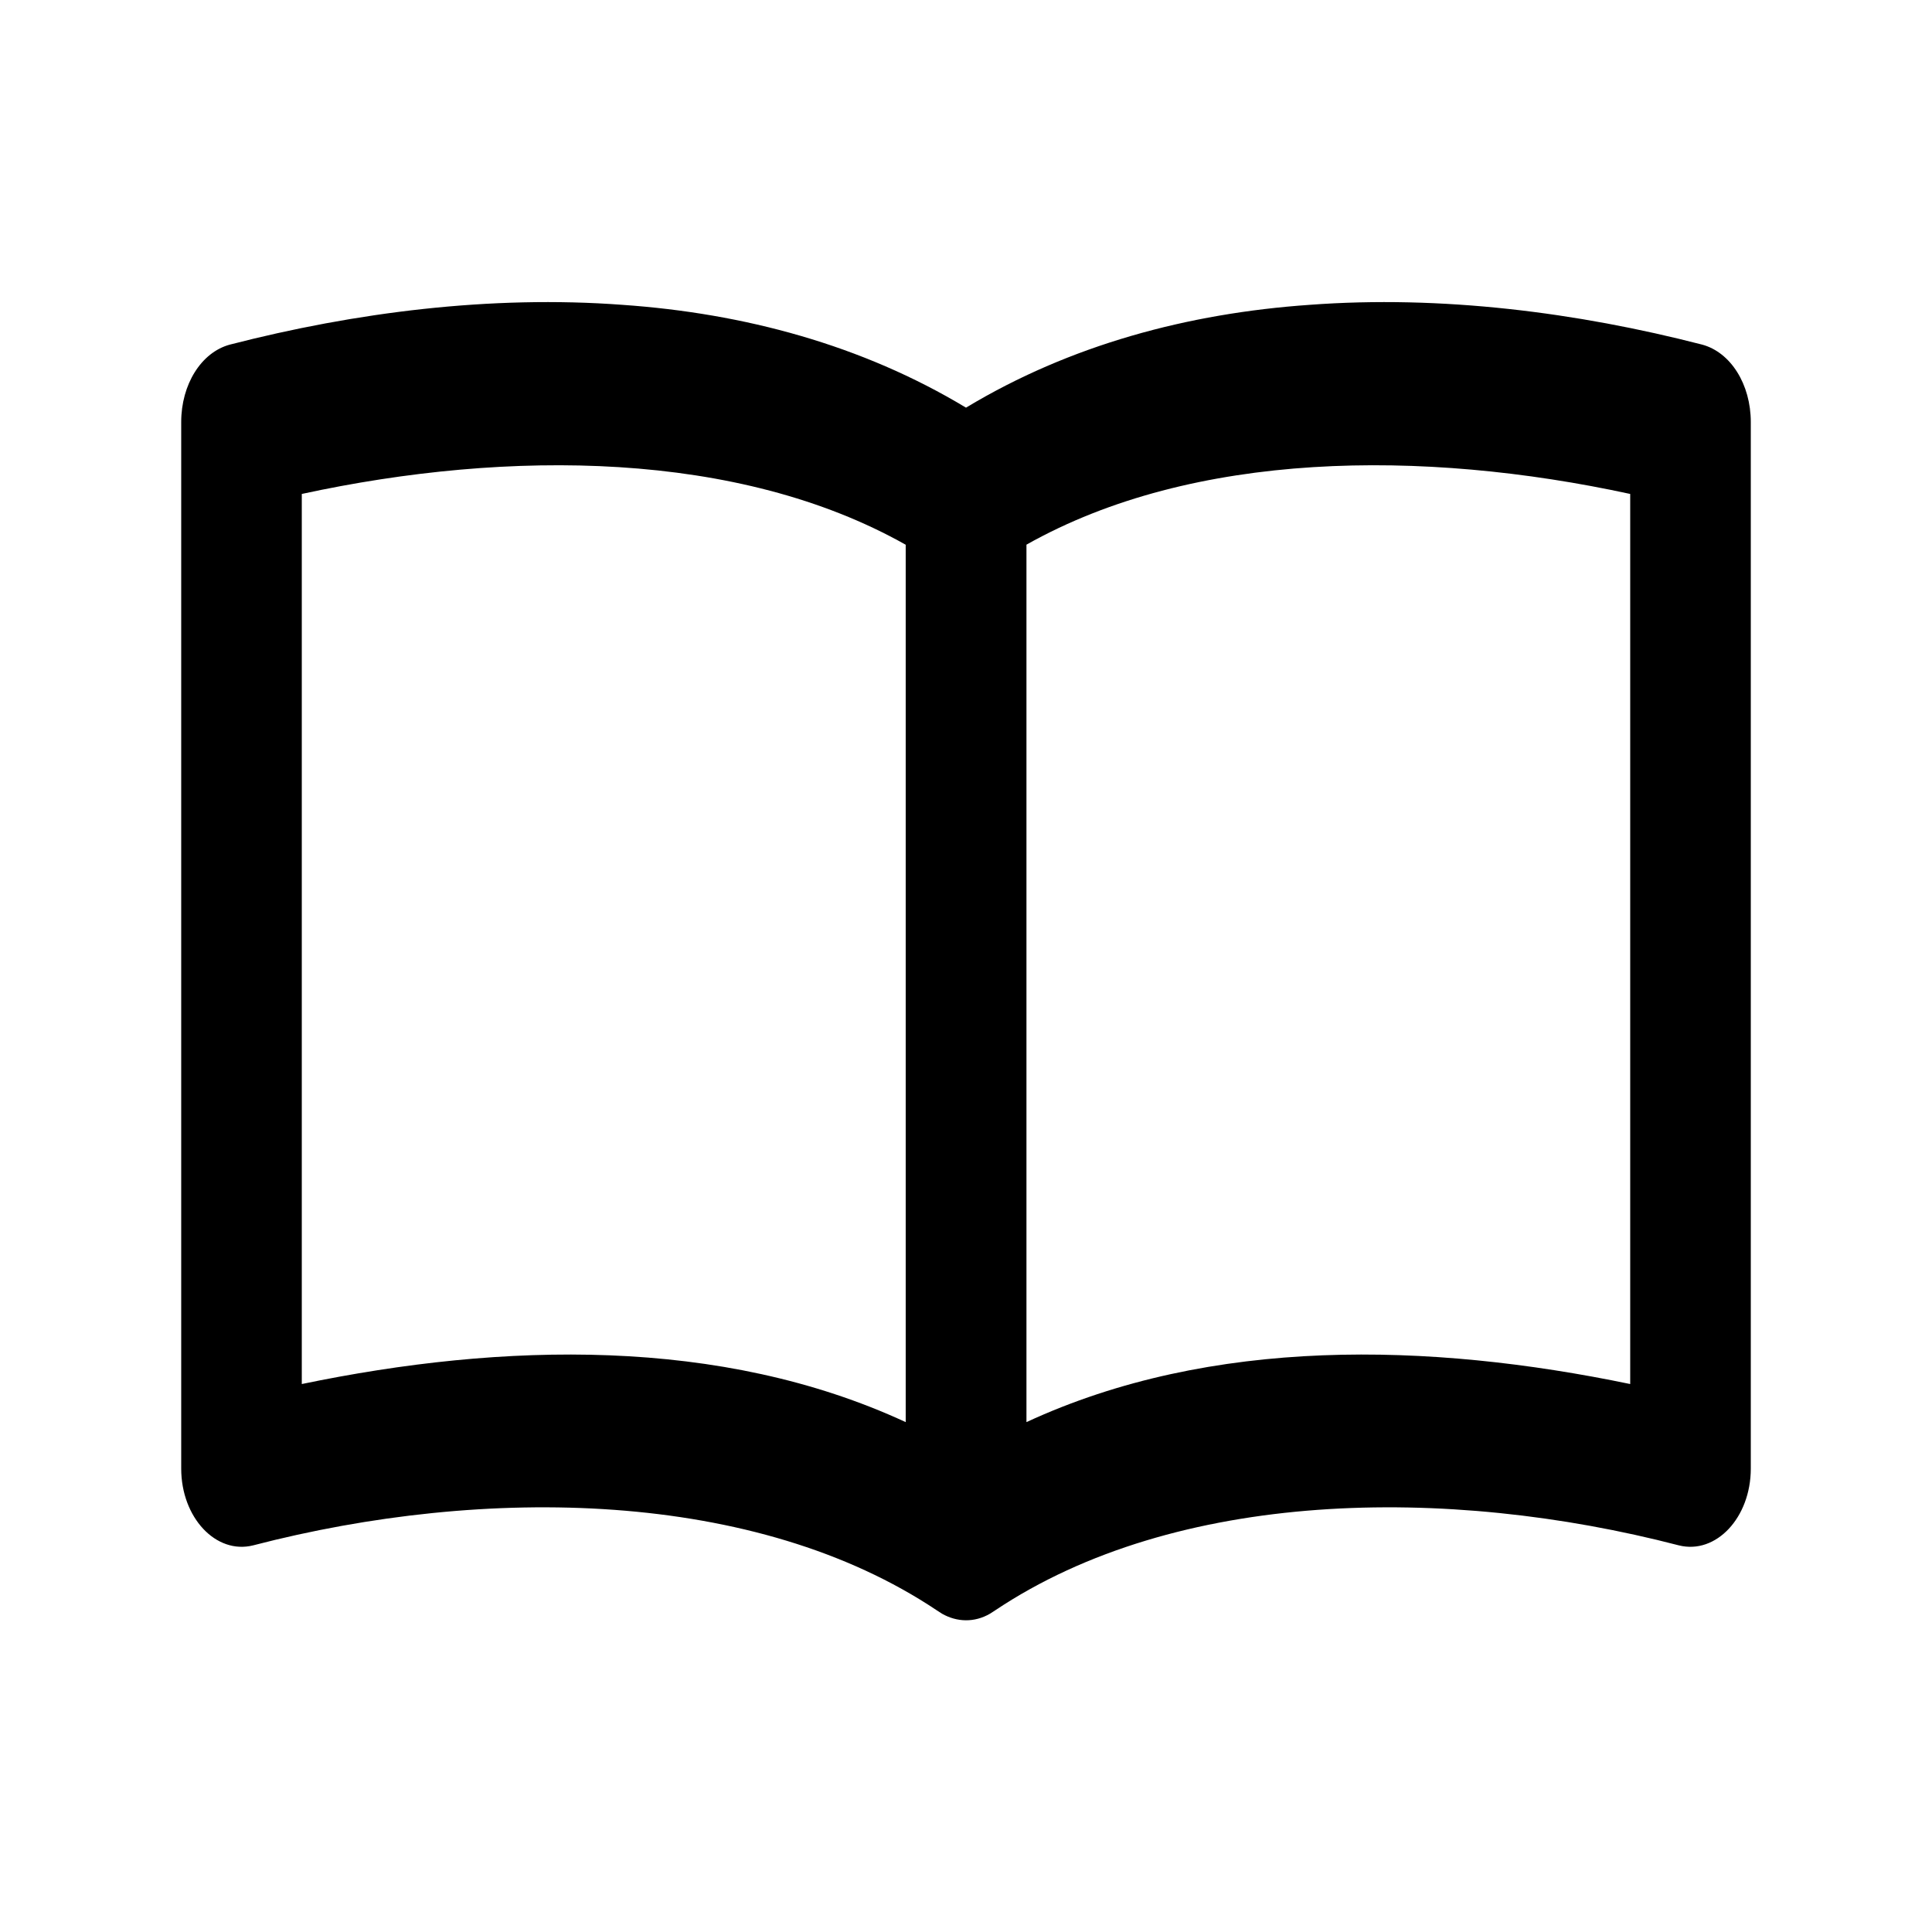
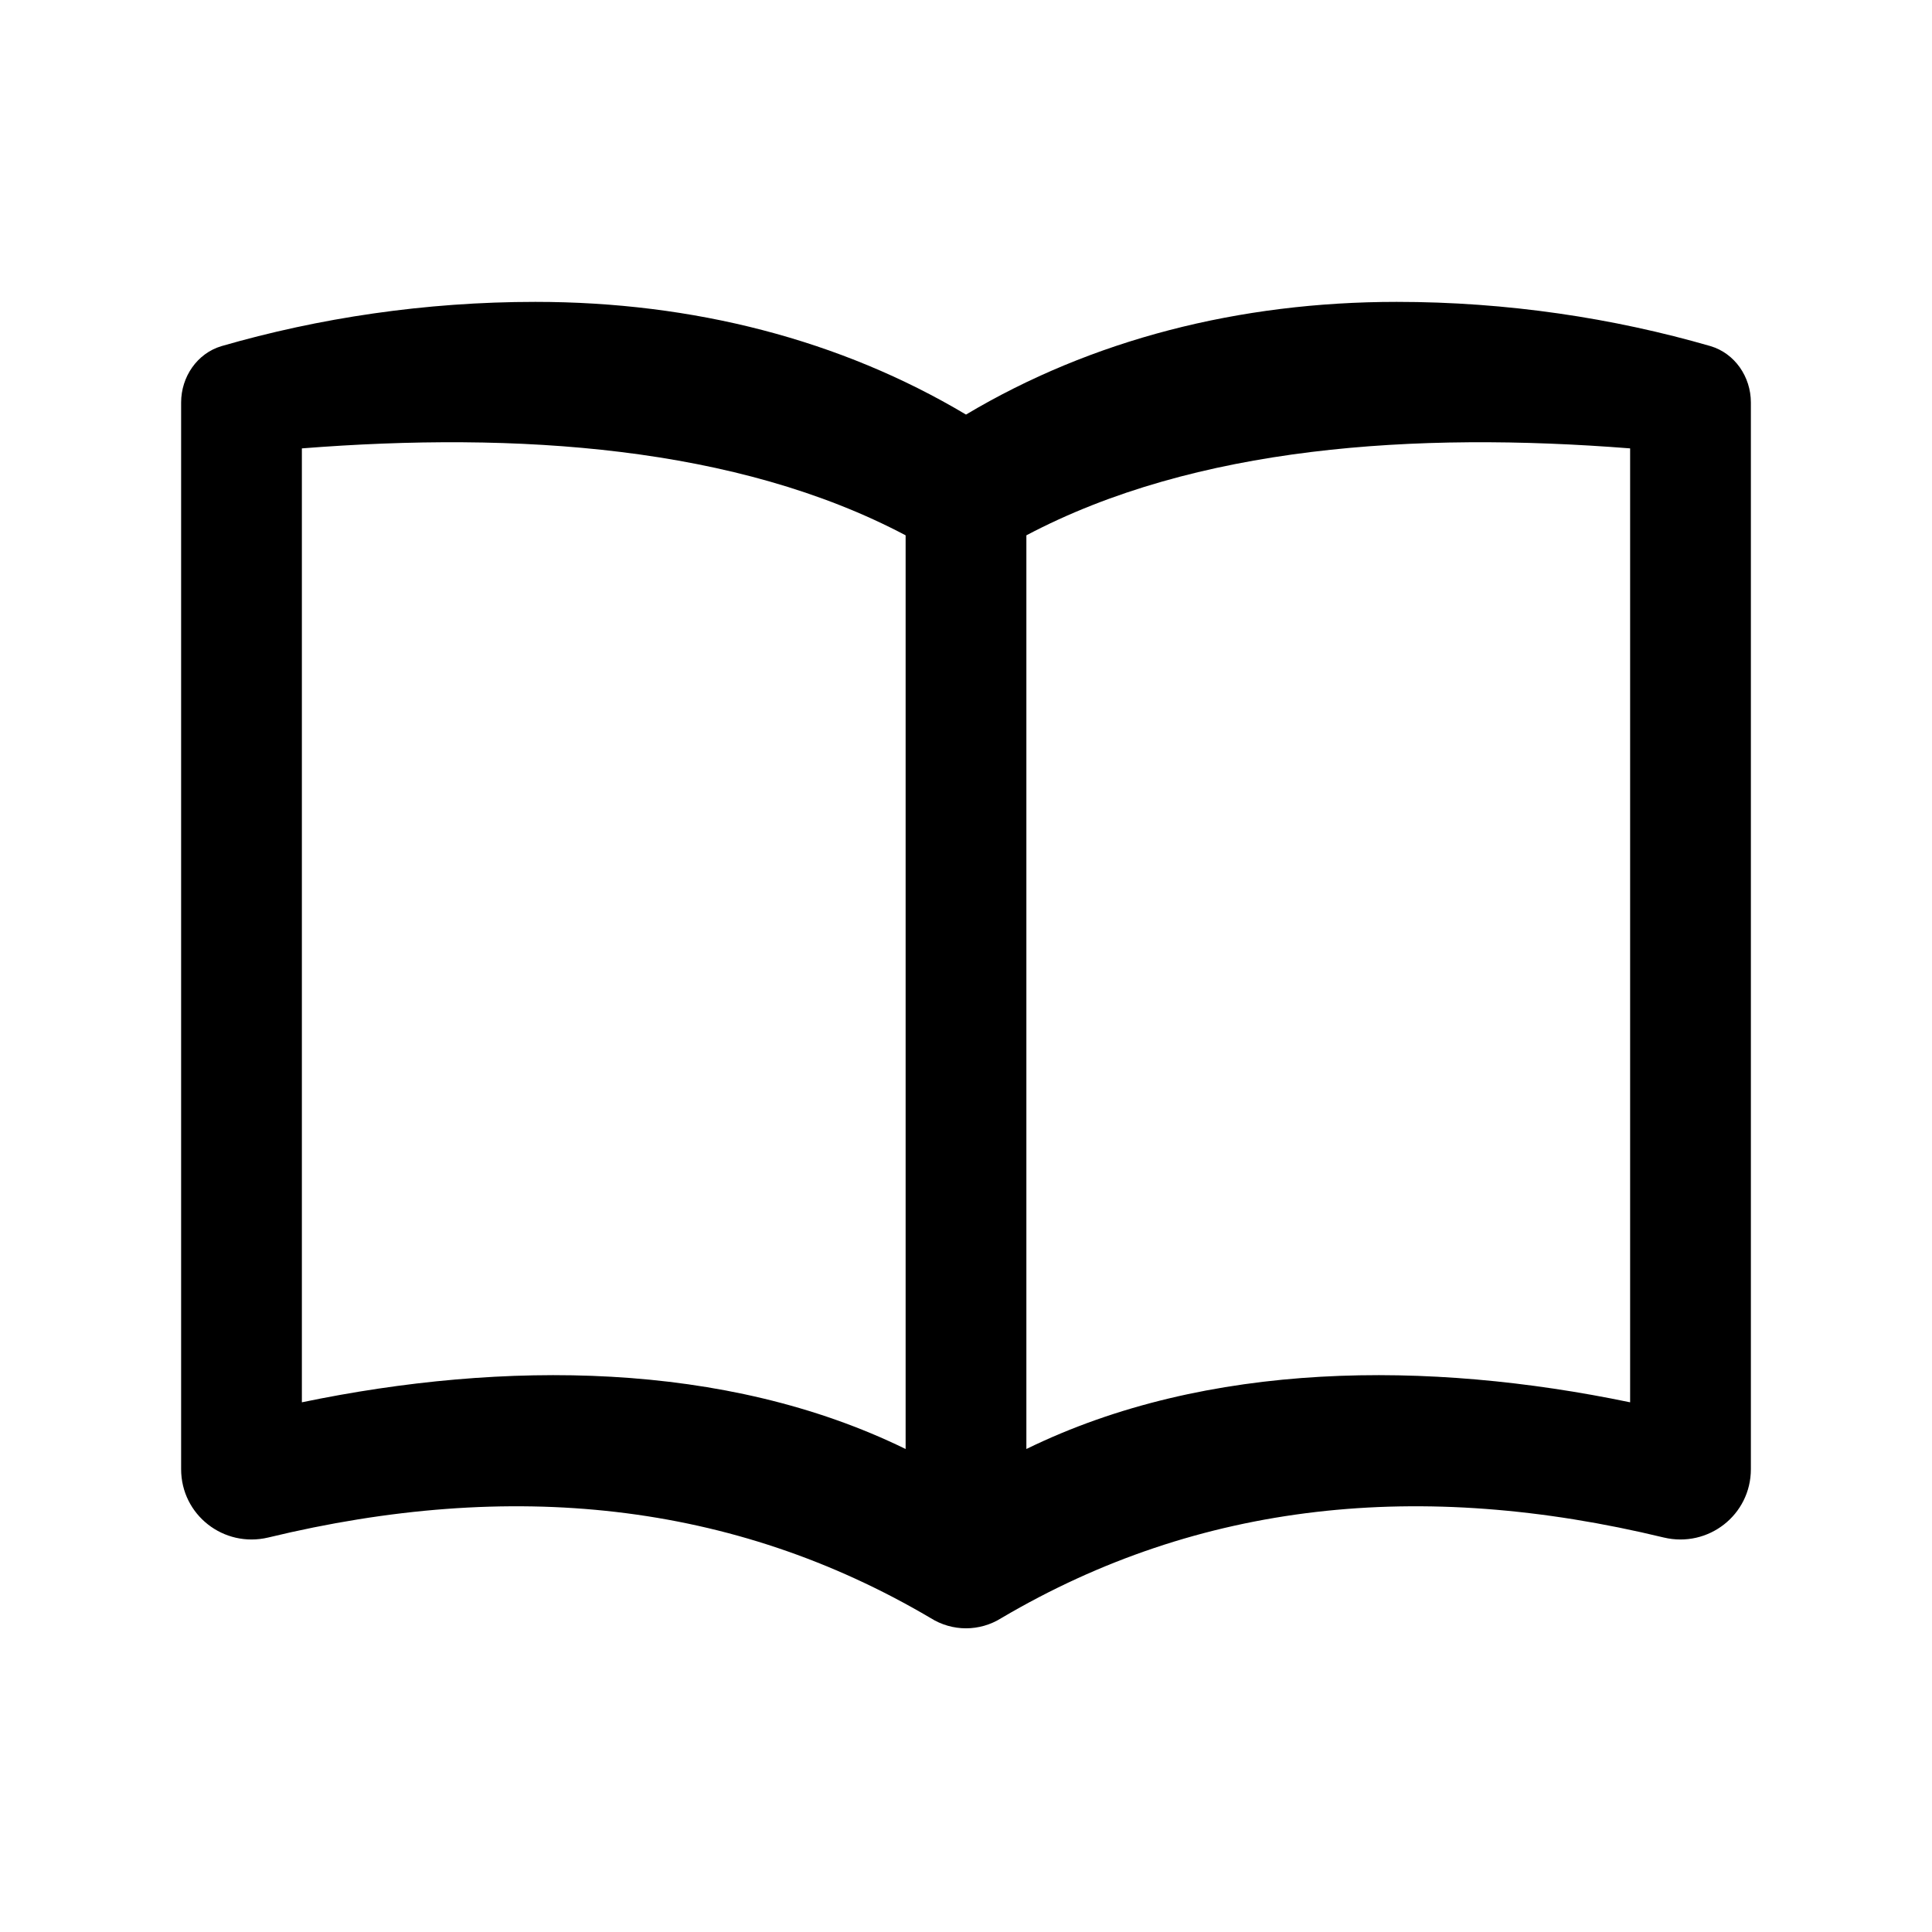
<svg xmlns="http://www.w3.org/2000/svg" width="24" height="24" viewBox="0 0 24 24">
-   <path d="M7.735 3.787C9.24 3.892 10.706 4.284 12 5.064C13.294 4.284 14.76 3.892 16.265 3.787C17.907 3.664 19.593 3.881 21.145 4.281C21.5 4.377 21.749 4.775 21.749 5.243V18.243C21.749 18.852 21.317 19.313 20.855 19.197C17.971 18.448 14.61 18.5 12.36 20.006C12.34 20.02 12.319 20.033 12.298 20.046C12.103 20.159 11.887 20.151 11.702 20.046C11.681 20.033 11.66 20.02 11.64 20.006C9.39 18.5 6.029 18.448 3.145 19.197C2.683 19.313 2.251 18.852 2.251 18.243V5.243C2.251 4.775 2.5 4.377 2.855 4.281C4.407 3.881 6.093 3.664 7.735 3.787ZM11.251 6.767C9.176 5.597 6.328 5.577 3.749 6.136V17.193C6.243 16.675 8.951 16.602 11.251 17.666ZM12.751 17.666C15.05 16.602 17.758 16.675 20.251 17.193V6.136C17.673 5.577 14.826 5.597 12.751 6.766Z" />
+   <path d="M6.65 3.75C8.61 3.75 10.44 4.22 12 5.15C13.56 4.22 15.39 3.75 17.35 3.75C18.72 3.75 20.04 3.95 21.25 4.3C21.55 4.39 21.75 4.68 21.75 5V18.25C21.75 18.82 21.22 19.23 20.67 19.1C17.65 18.37 14.9 18.65 12.44 20.1C12.17 20.27 11.83 20.27 11.56 20.1C9.1 18.65 6.35 18.37 3.33 19.1C2.78 19.23 2.25 18.82 2.25 18.25V5C2.25 4.68 2.45 4.39 2.75 4.3C3.96 3.95 5.28 3.75 6.65 3.75ZM11.25 6.65C9.15 5.54 6.42 5.36 3.75 5.57V17.42C6.25 16.9 9 16.9 11.25 18V6.65ZM12.75 18C15 16.9 17.75 16.9 20.25 17.42V5.57C17.58 5.36 14.85 5.54 12.75 6.65V18Z" />
</svg>
